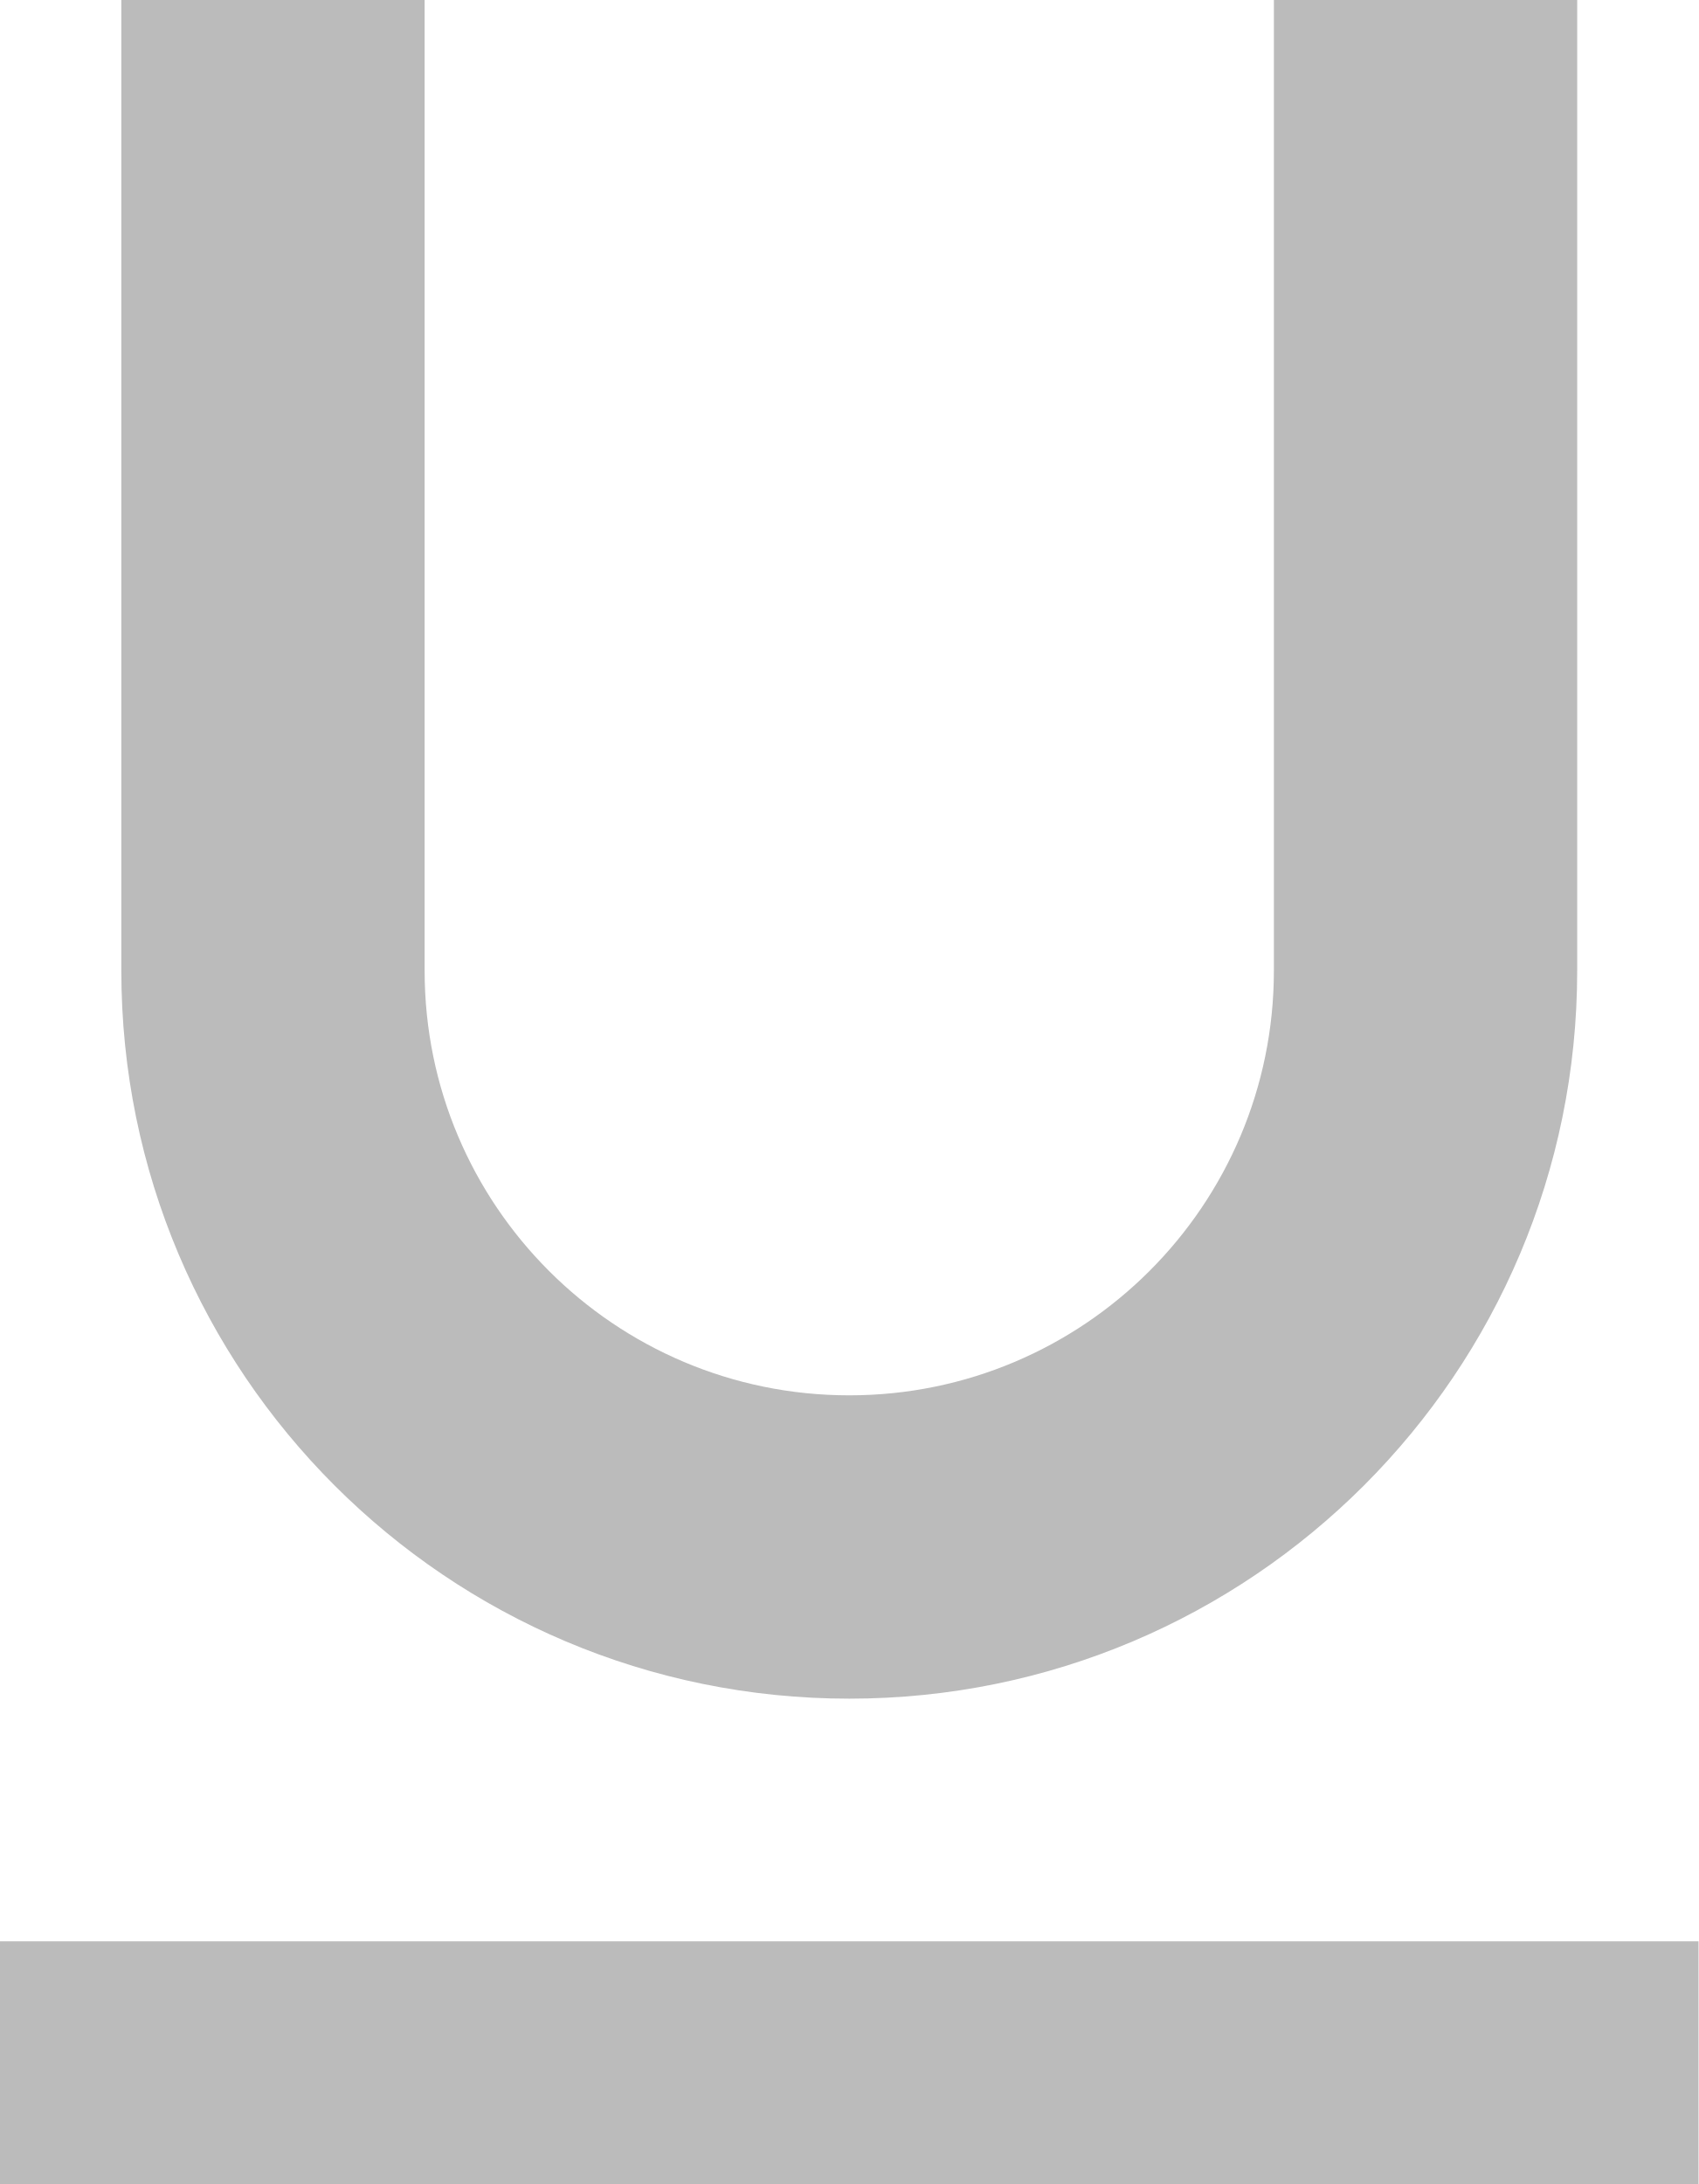
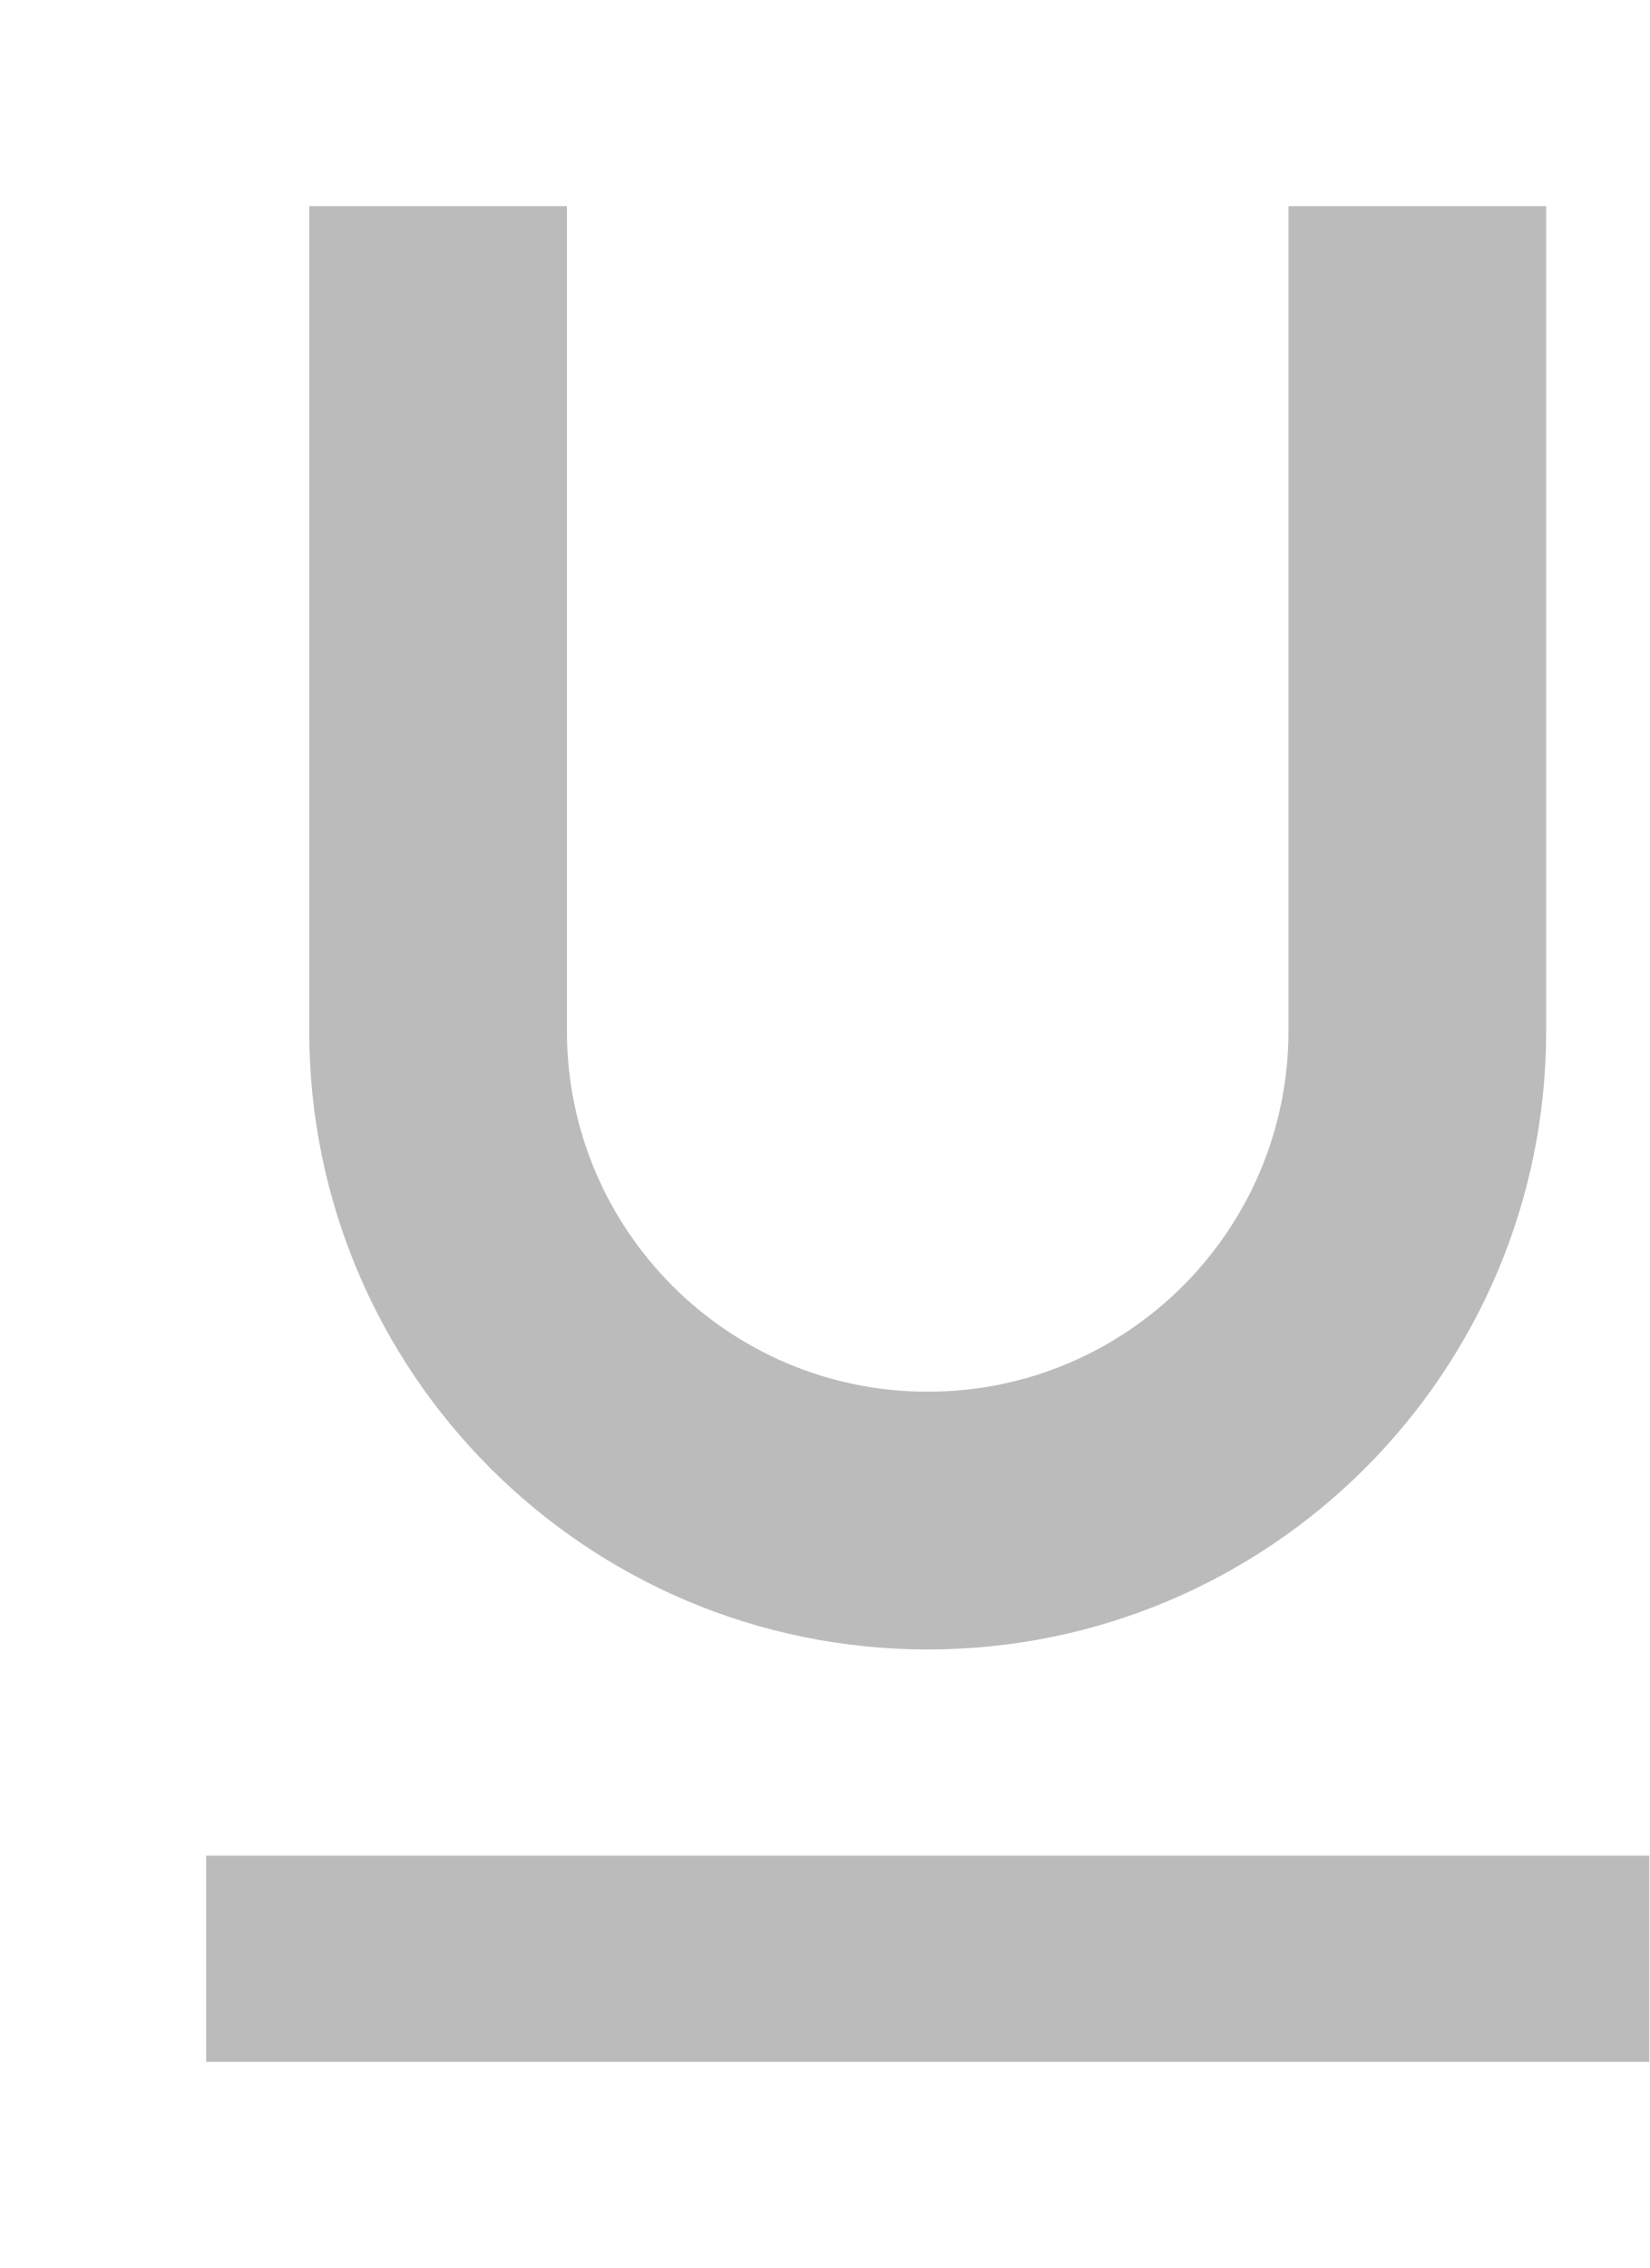
- <svg xmlns="http://www.w3.org/2000/svg" width="14" height="18" viewBox="0 0 14 18">
+ <svg xmlns="http://www.w3.org/2000/svg" width="16" height="22" viewBox="-2 -2 16 22">
  <path fill="#BBB" fill-rule="nonzero" d="M0 18h14v-2H0v2zm7-4a6 6 0 0 0 6-6V0h-2.5v8a3.5 3.5 0 1 1-7 0V0H1v8a6 6 0 0 0 6 6z" />
</svg>
